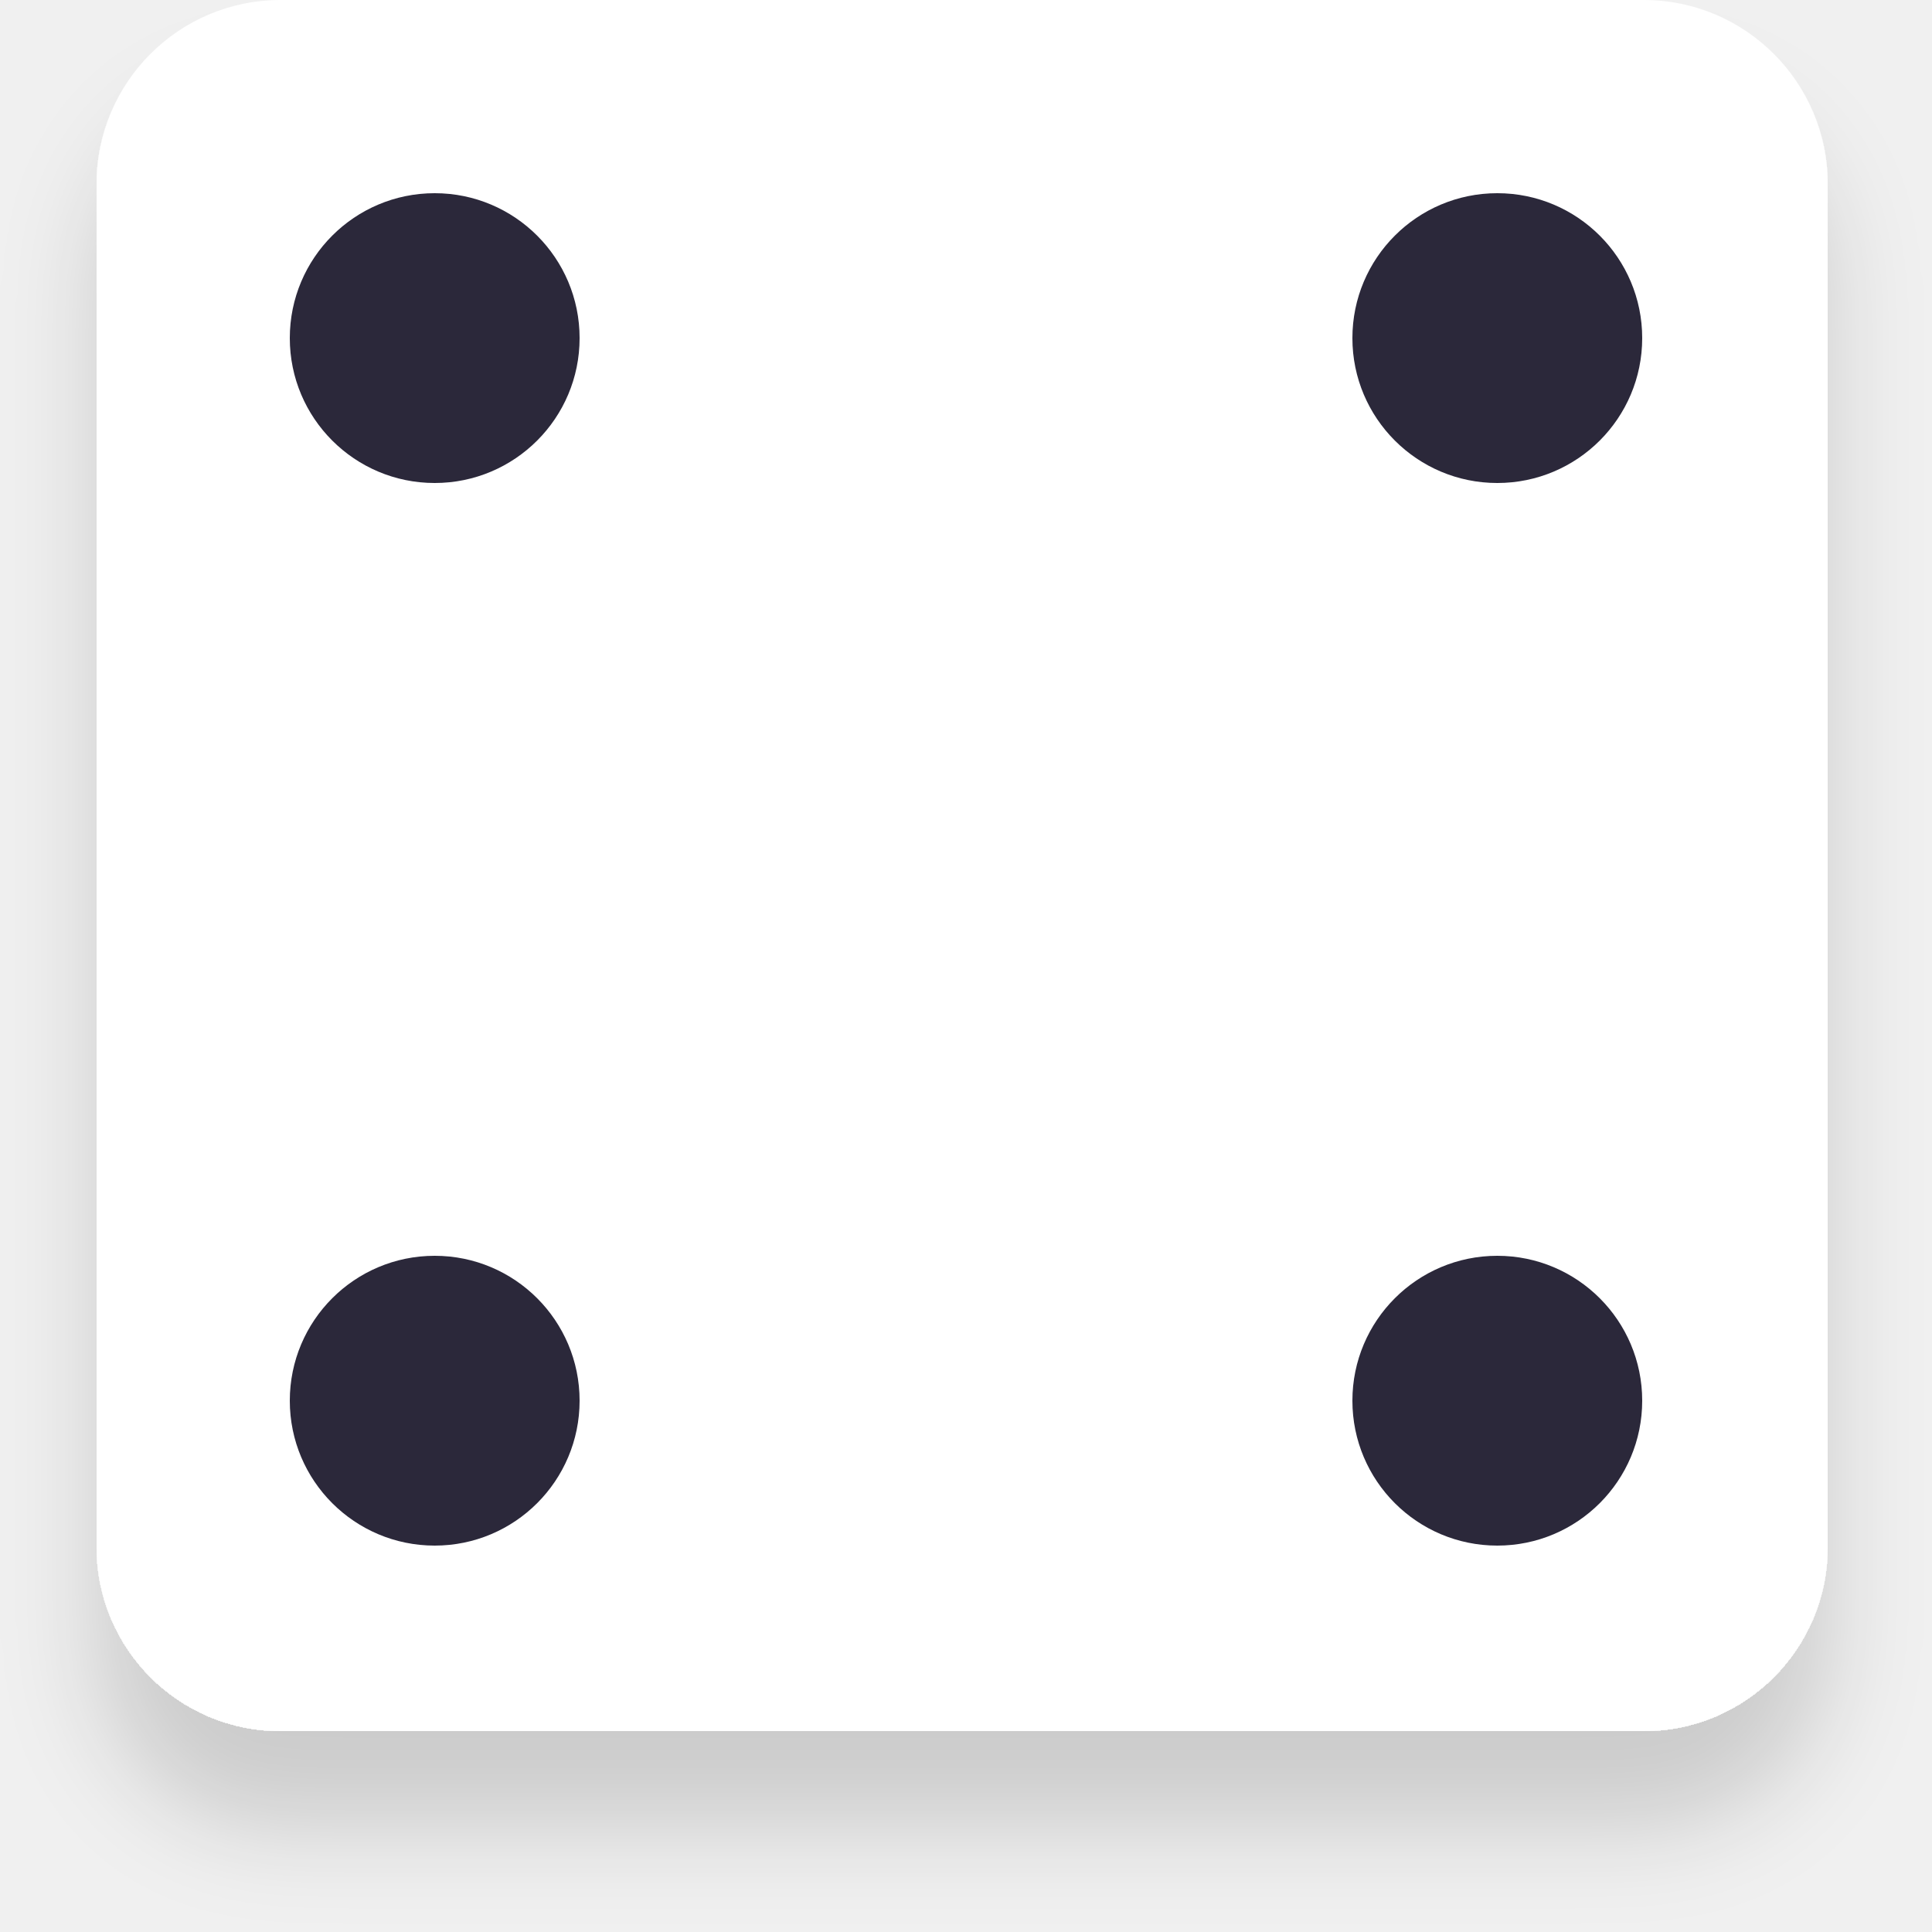
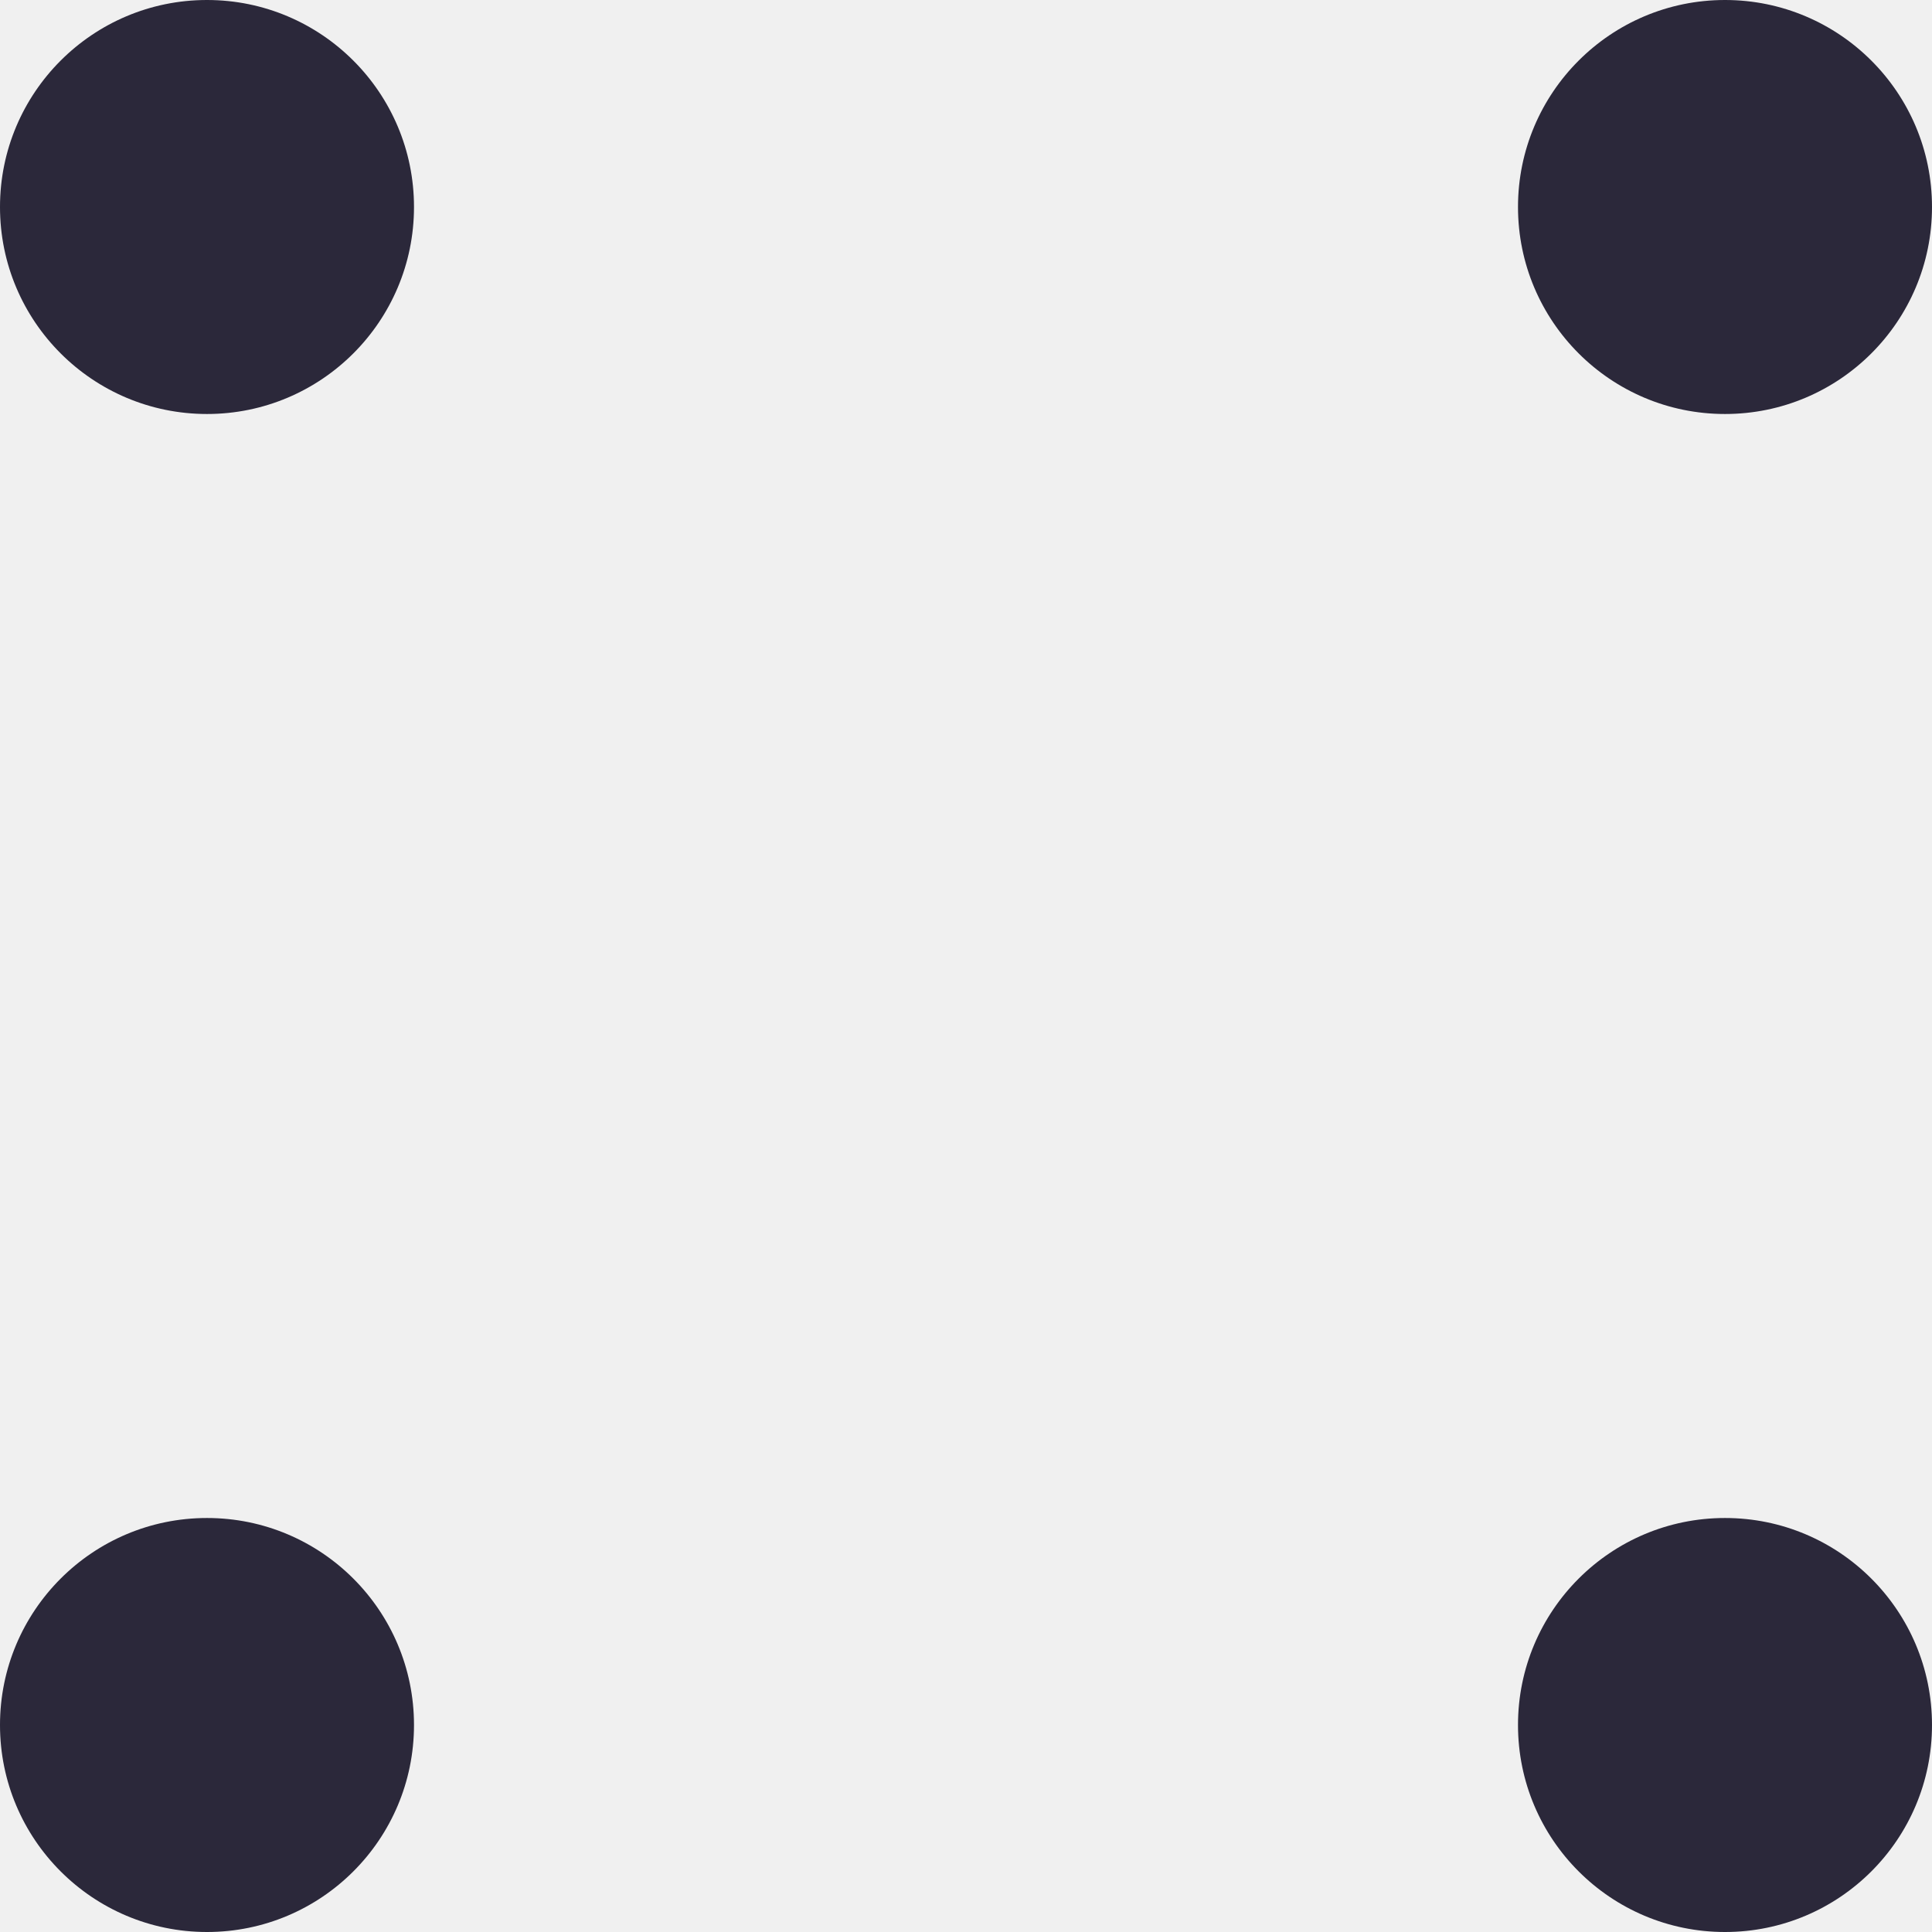
- <svg xmlns="http://www.w3.org/2000/svg" width="40" height="40" viewBox="0 0 40 40" fill="none">
-   <g filter="url(#filter0_d_131214_61)">
-     <rect x="2" width="35.84" height="35.84" rx="3.81" fill="white" />
-   </g>
-   <circle cx="31" cy="7" r="3" fill="#2B283A" />
-   <circle cx="9" cy="7" r="3" fill="#2B283A" />
-   <circle cx="31" cy="29" r="3" fill="#2B283A" />
-   <circle cx="9" cy="29" r="3" fill="#2B283A" />
-   <defs>
-     <filter id="filter0_d_131214_61" x="0" y="0" width="39.84" height="39.84" filterUnits="userSpaceOnUse" color-interpolation-filters="sRGB">
-       <feFlood flood-opacity="0" result="BackgroundImageFix" />
-       <feColorMatrix in="SourceAlpha" type="matrix" values="0 0 0 0 0 0 0 0 0 0 0 0 0 0 0 0 0 0 127 0" result="hardAlpha" />
-       <feOffset dy="2" />
-       <feGaussianBlur stdDeviation="1" />
-       <feComposite in2="hardAlpha" operator="out" />
-       <feColorMatrix type="matrix" values="0 0 0 0 0 0 0 0 0 0 0 0 0 0 0 0 0 0 0.15 0" />
-       <feBlend mode="normal" in2="BackgroundImageFix" result="effect1_dropShadow_131214_61" />
-       <feBlend mode="normal" in="SourceGraphic" in2="effect1_dropShadow_131214_61" result="shape" />
-     </filter>
-   </defs>
+ <svg xmlns="http://www.w3.org/2000/svg" width="28" height="28" viewBox="0 0 28 28" fill="none">
+   <circle cx="25" cy="3" r="3" fill="#2B283A" />
+   <circle cx="3" cy="3" r="3" fill="#2B283A" />
+   <circle cx="25" cy="25" r="3" fill="#2B283A" />
+   <circle cx="3" cy="25" r="3" fill="#2B283A" />
</svg>
